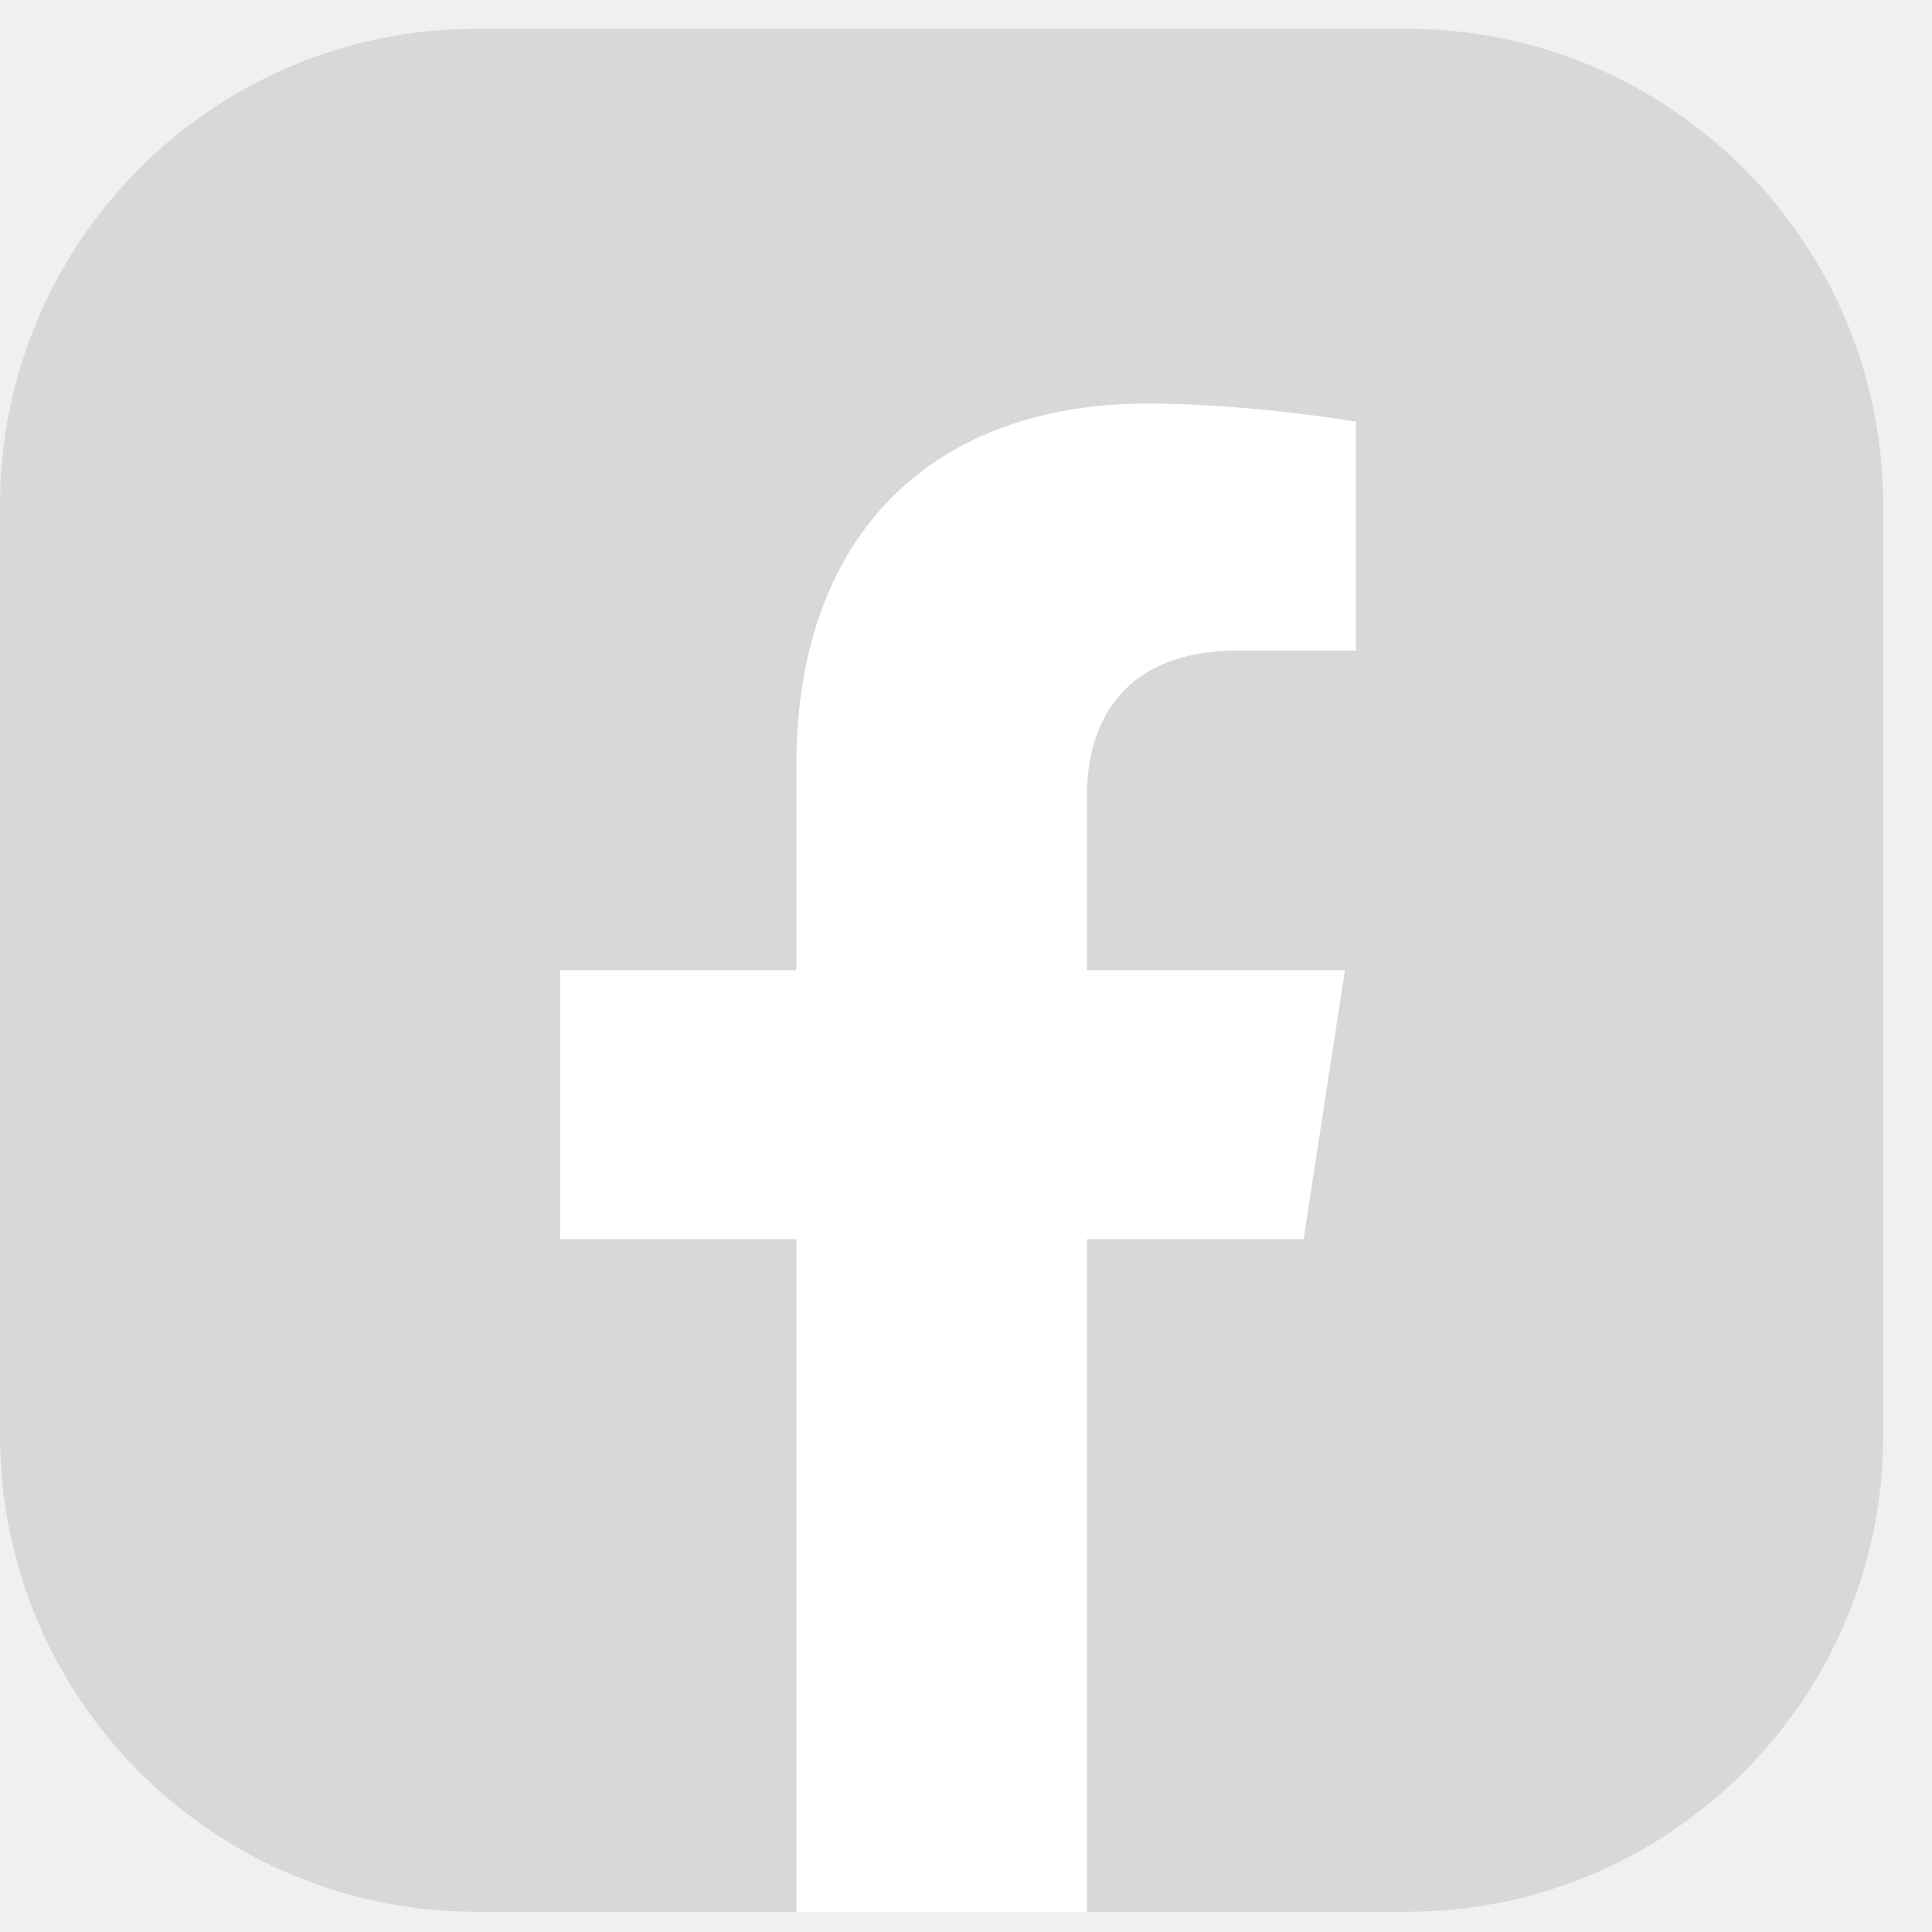
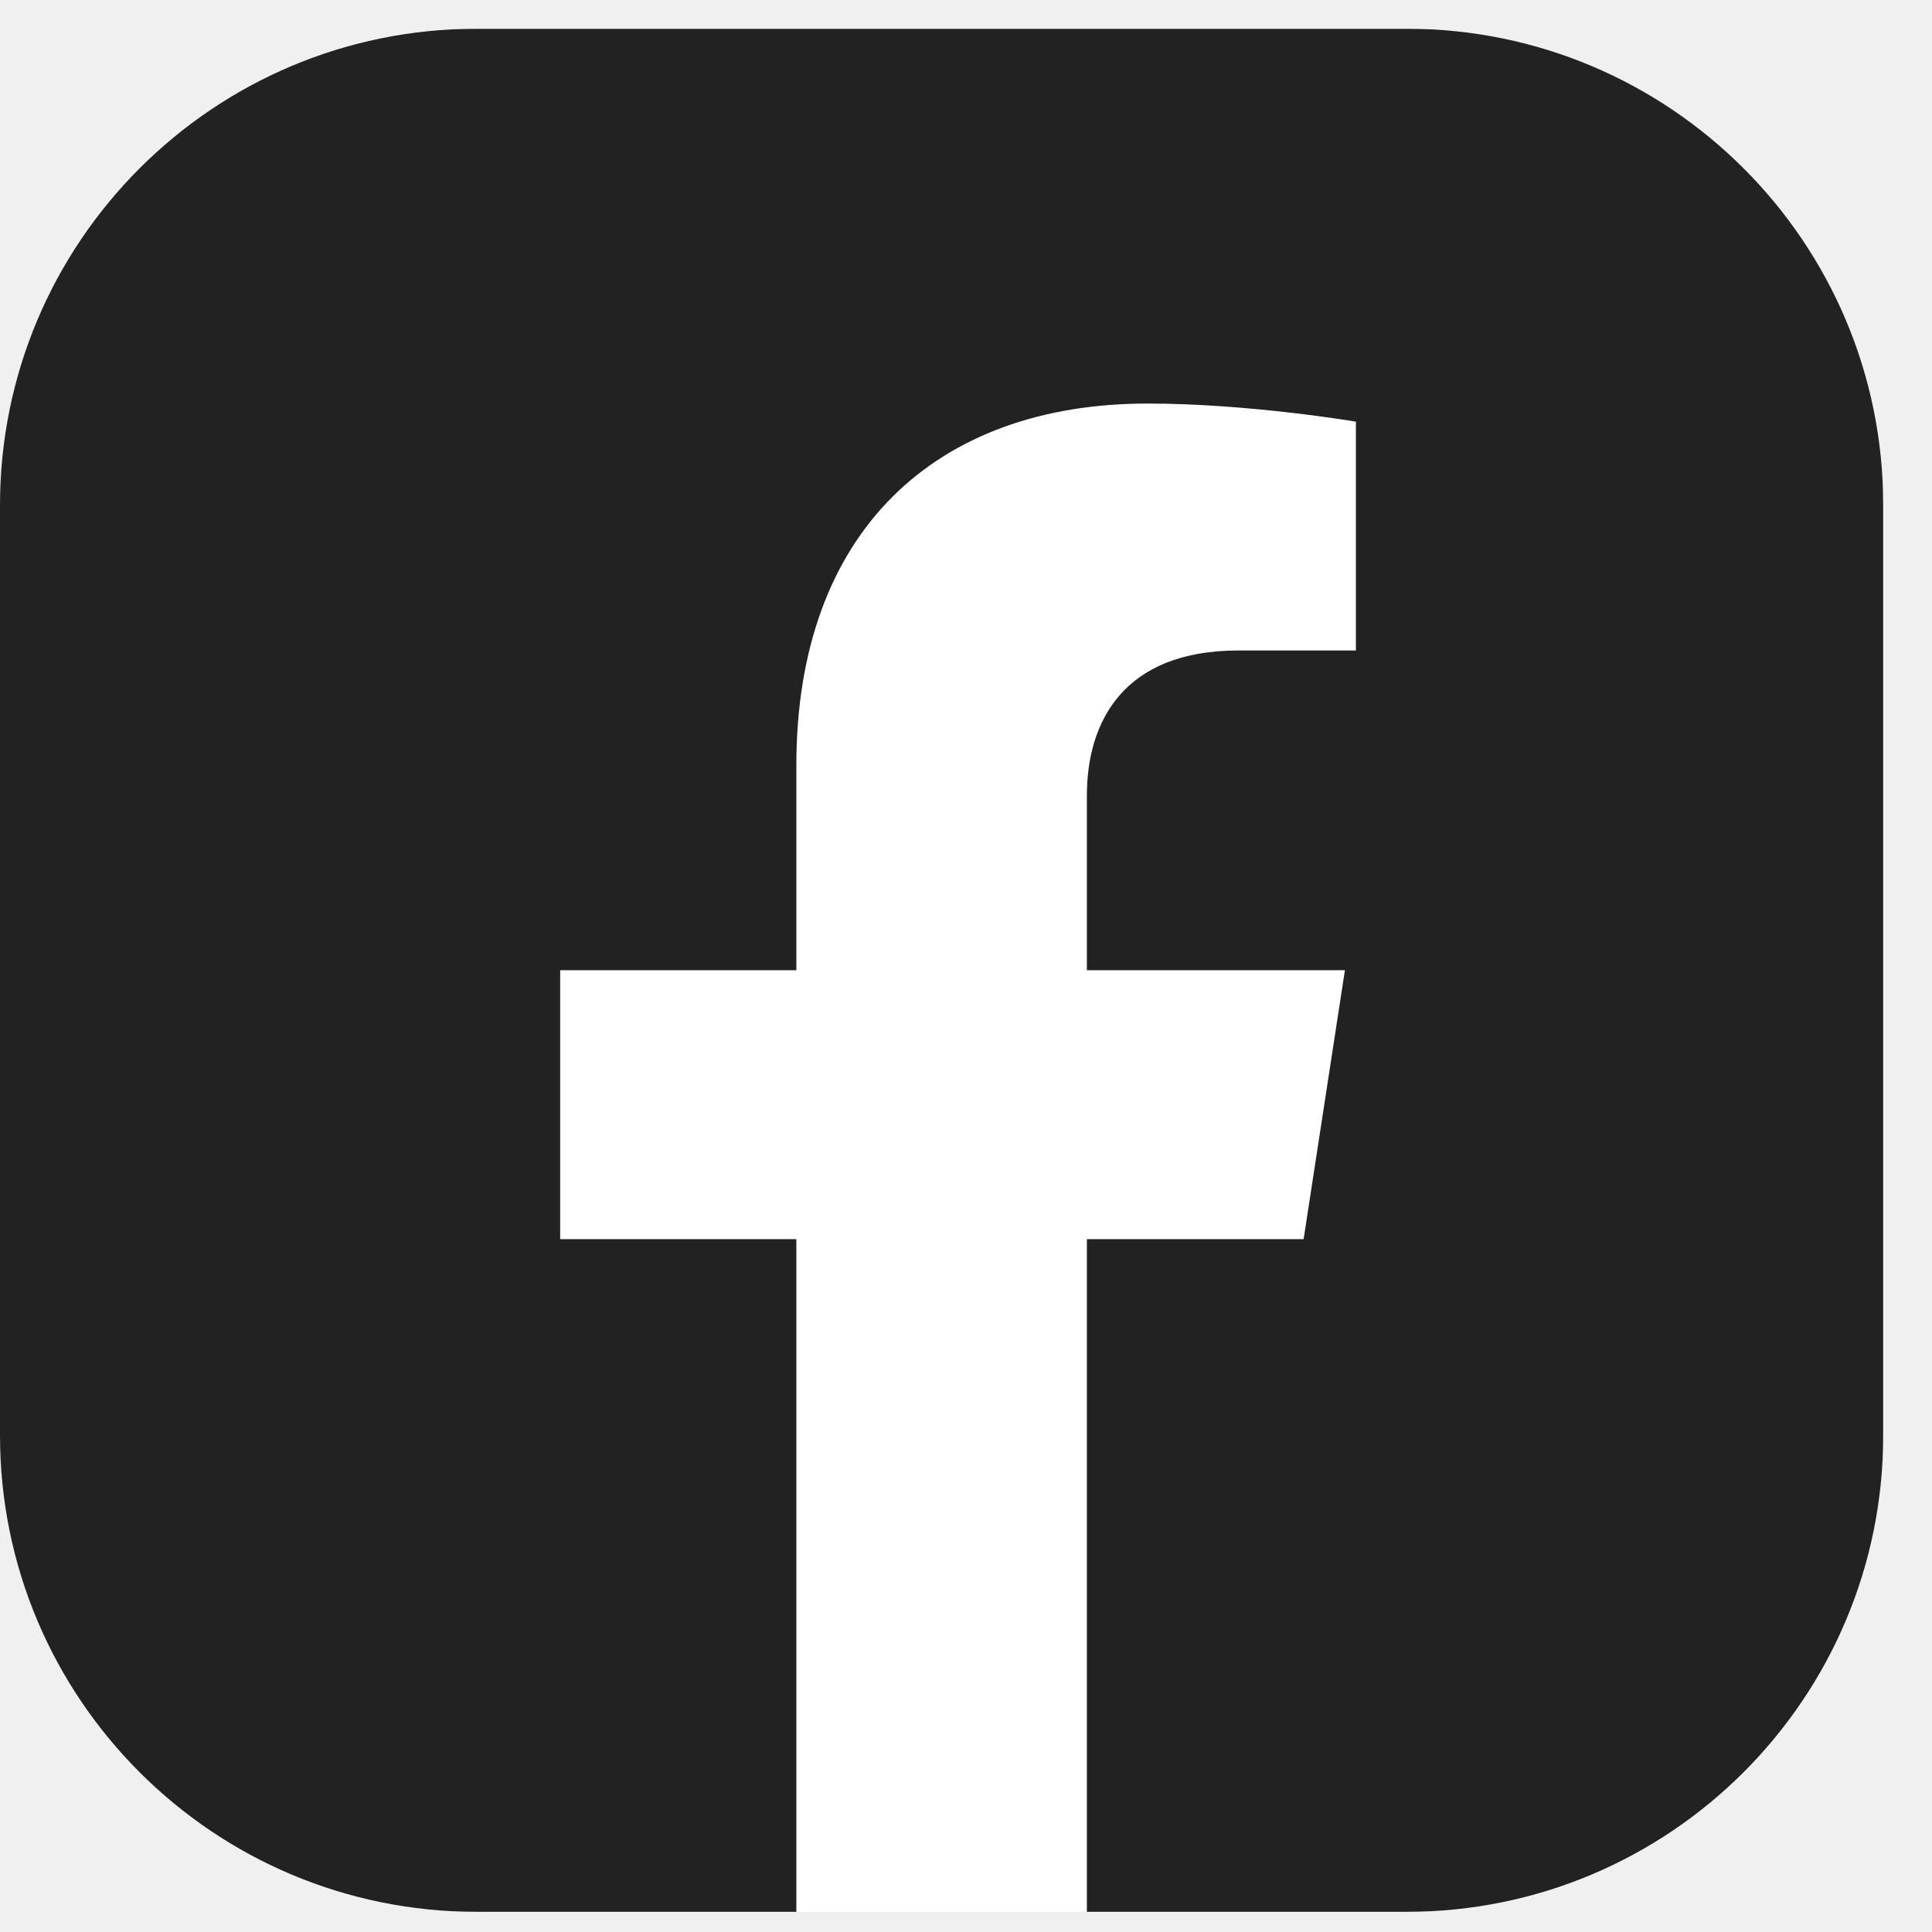
<svg xmlns="http://www.w3.org/2000/svg" width="16" height="16" viewBox="0 0 16 16" fill="none">
  <mask id="mask0_17_7373" style="mask-type:alpha" maskUnits="userSpaceOnUse" x="0" y="0" width="16" height="16">
    <path fill-rule="evenodd" clip-rule="evenodd" d="M0 0.238H15.596V15.833H0V0.238Z" fill="white" />
  </mask>
  <g mask="url(#mask0_17_7373)">
-     <path fill-rule="evenodd" clip-rule="evenodd" d="M11.648 15.833H9.004L7.798 15.435L6.602 15.833H3.948C1.767 15.833 0 14.066 0 11.886V4.185C0 2.005 1.767 0.238 3.948 0.238H11.648C13.828 0.238 15.596 2.005 15.596 4.185V11.886C15.596 14.066 13.828 15.833 11.648 15.833Z" fill="#D8D8D8" />
+     <path fill-rule="evenodd" clip-rule="evenodd" d="M11.648 15.833H9.004L7.798 15.435L6.602 15.833H3.948C1.767 15.833 0 14.066 0 11.886V4.185C0 2.005 1.767 0.238 3.948 0.238H11.648C13.828 0.238 15.596 2.005 15.596 4.185V11.886C15.596 14.066 13.828 15.833 11.648 15.833Z" fill="#222222" />
  </g>
  <path fill-rule="evenodd" clip-rule="evenodd" d="M6.595 6.338V8.035H4.639V10.262H6.595V15.833H9.001V10.262H10.796L11.138 8.035H9.001V6.59C9.001 5.981 9.3 5.387 10.257 5.387H11.229V3.492C11.229 3.492 10.347 3.342 9.504 3.342C7.744 3.342 6.595 4.407 6.595 6.338Z" fill="white" />
</svg>
